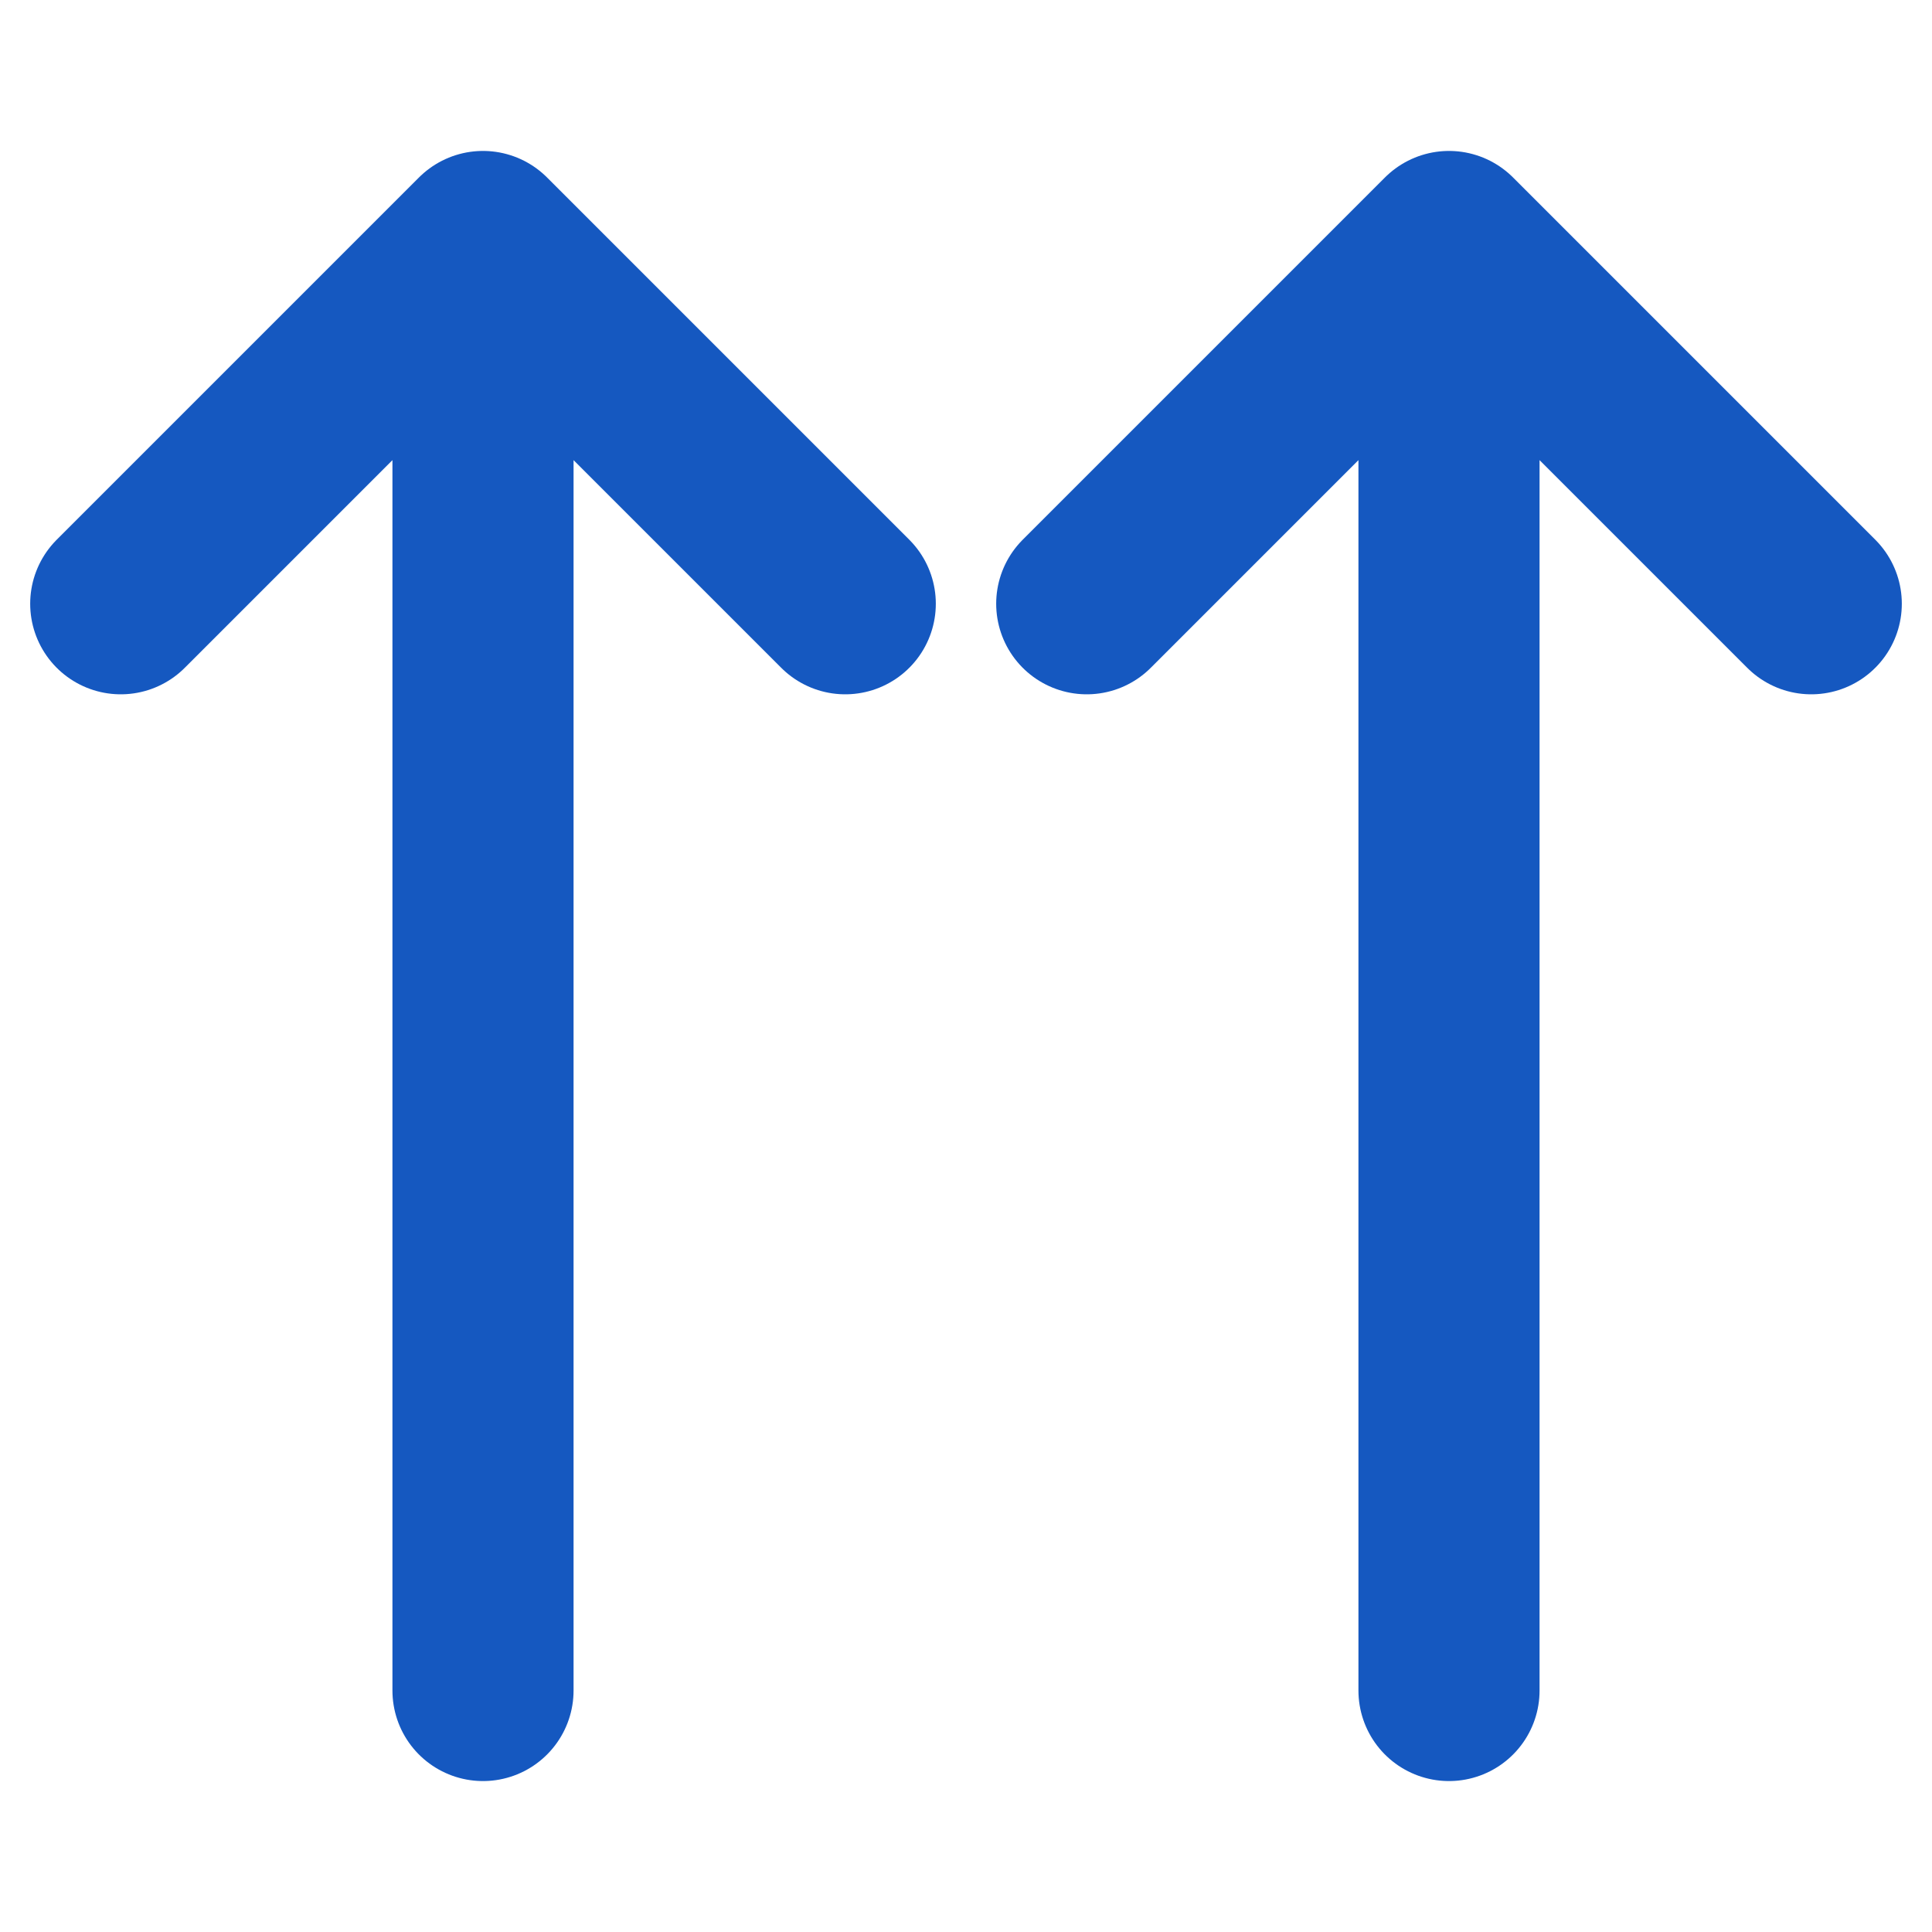
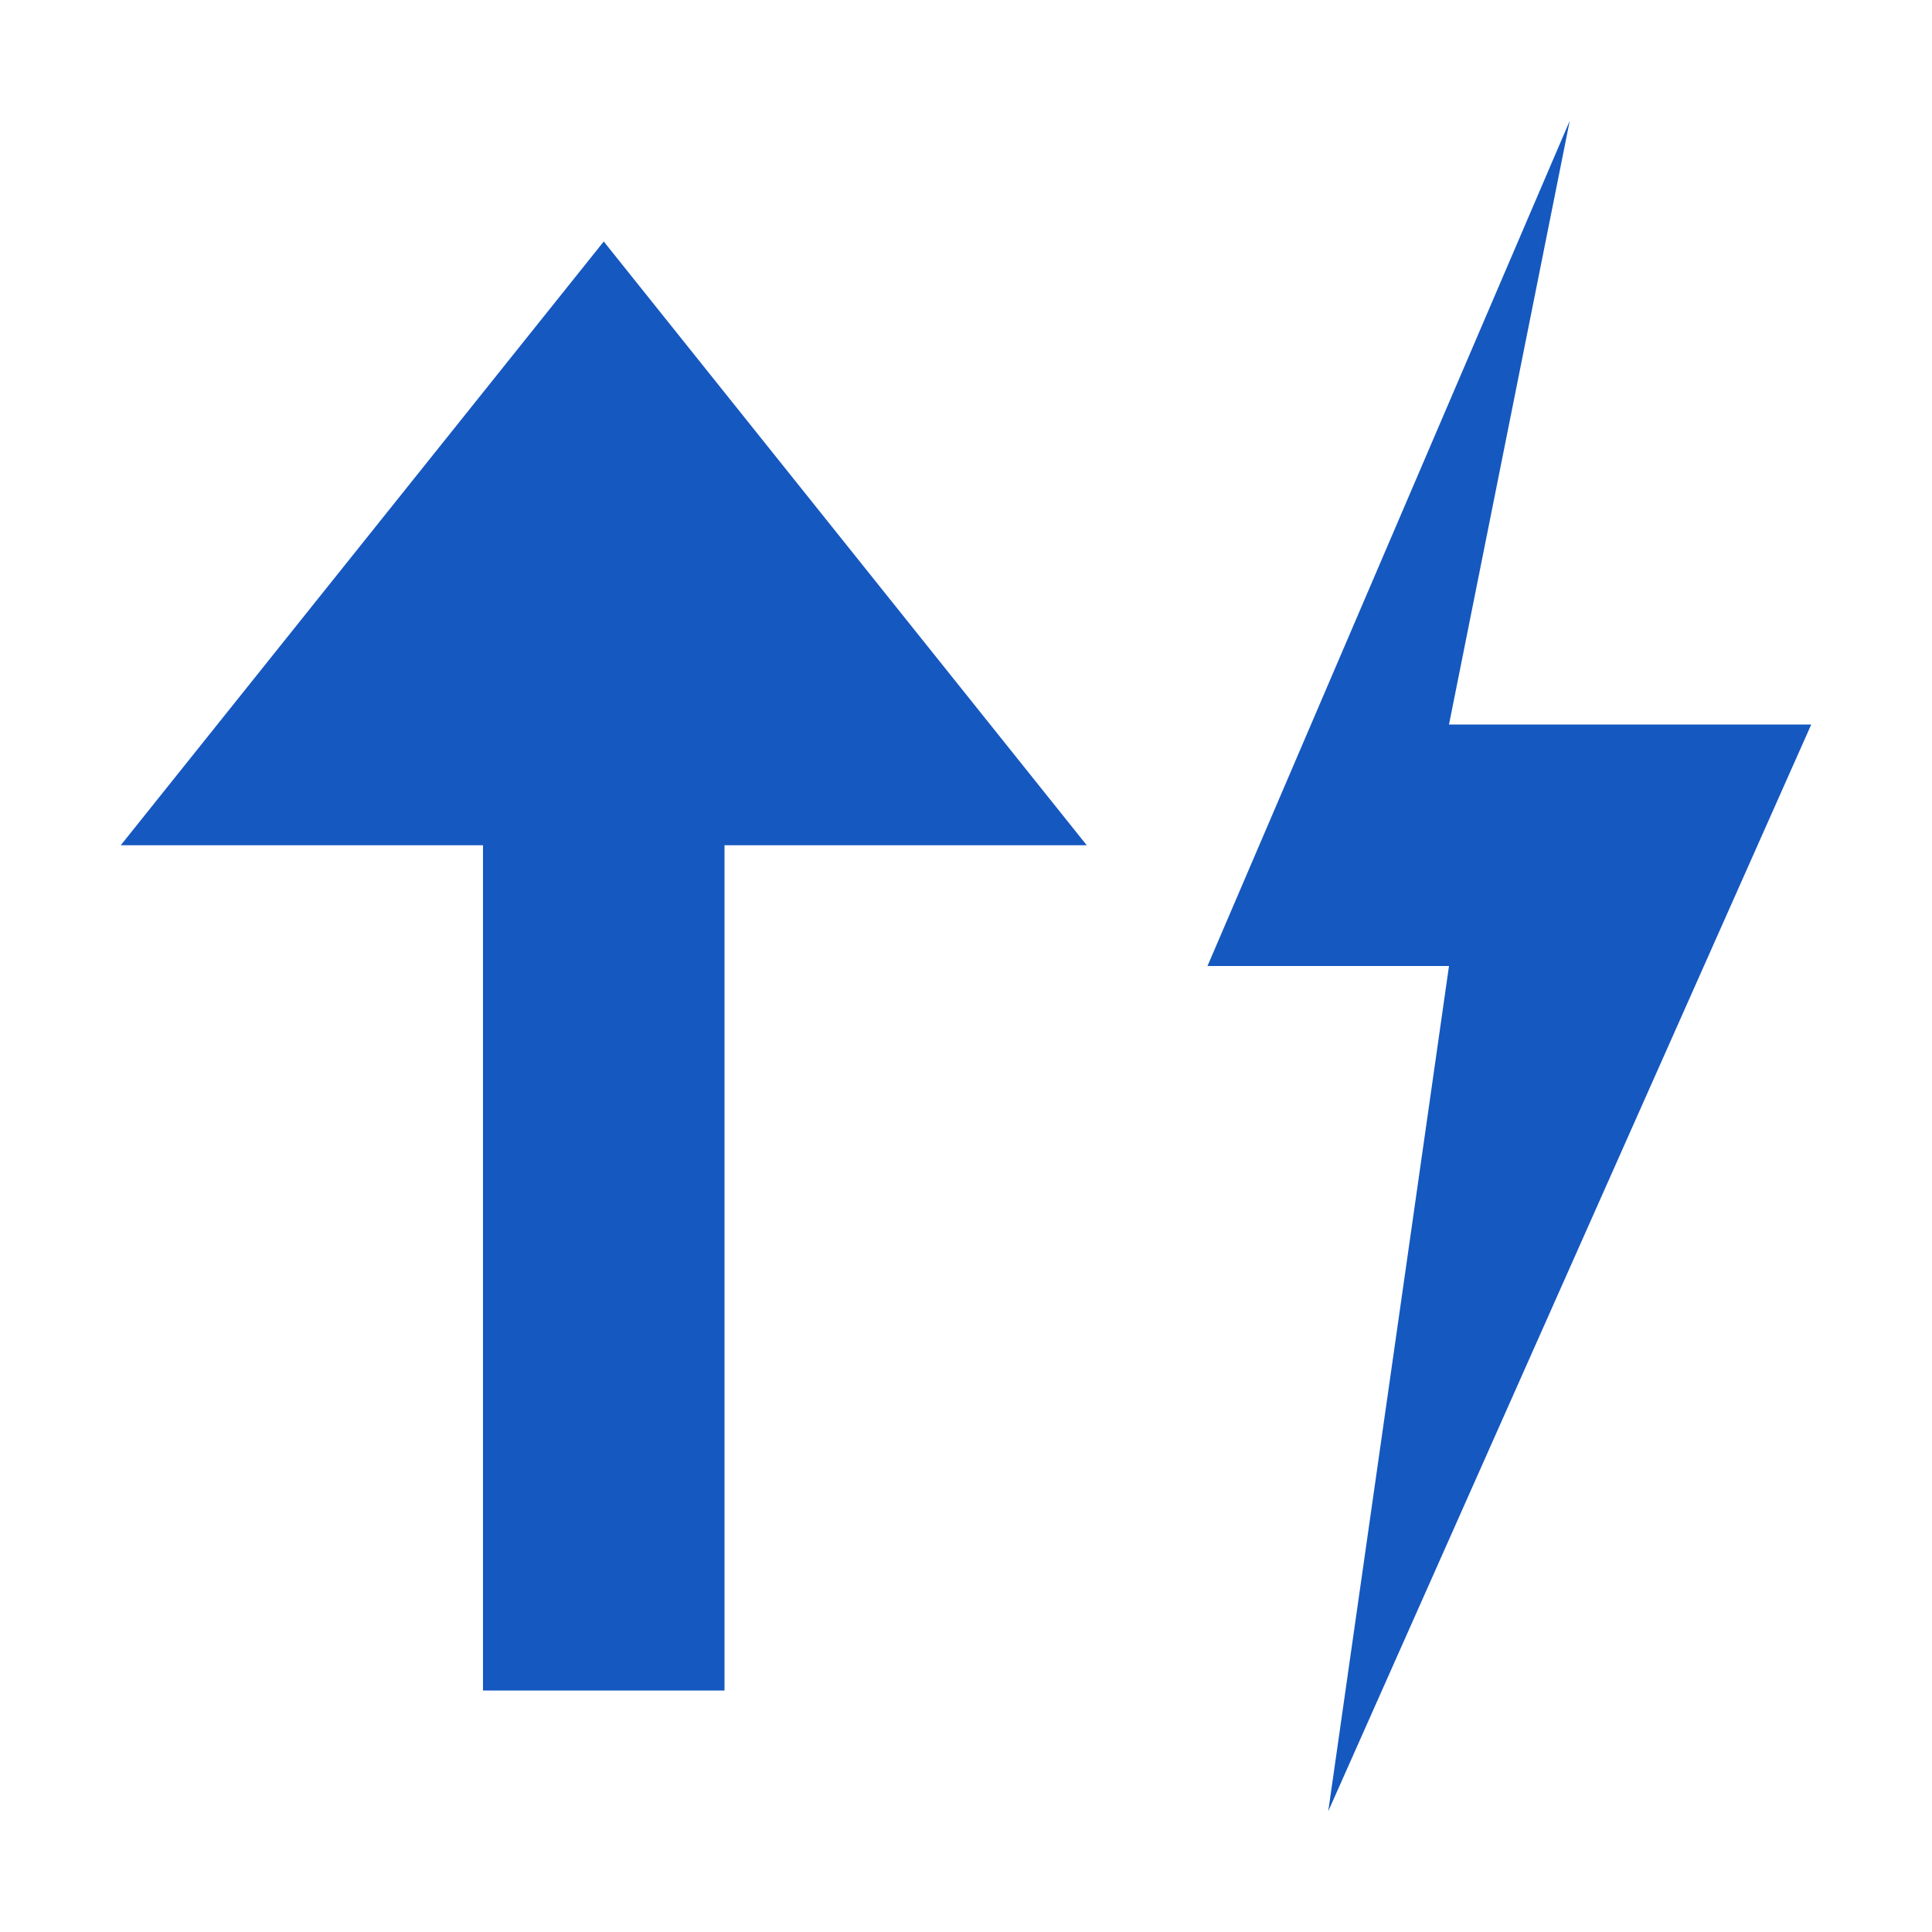
<svg xmlns="http://www.w3.org/2000/svg" width="16" height="16" viewBox="0 0 16 16" role="img" aria-label="Forced seed">
-   <g color="#1558c0" fill="none" stroke="currentColor" stroke-width="1.5" stroke-linecap="round" stroke-linejoin="round">
-     <path d="M4 14V2m-3 3 3-3 3 3M12 14V2m-3 3 3-3 3 3" />
+   <g color="#1558c0">
+     <path d="M4 14 H6 V7 H9 L5 2 L1 7 H4 Z" fill="currentColor" />
+     <path d="M13 1 L10 8 H12 L11 15 L15 6 H12 Z" fill="currentColor" />
  </g>
</svg>
